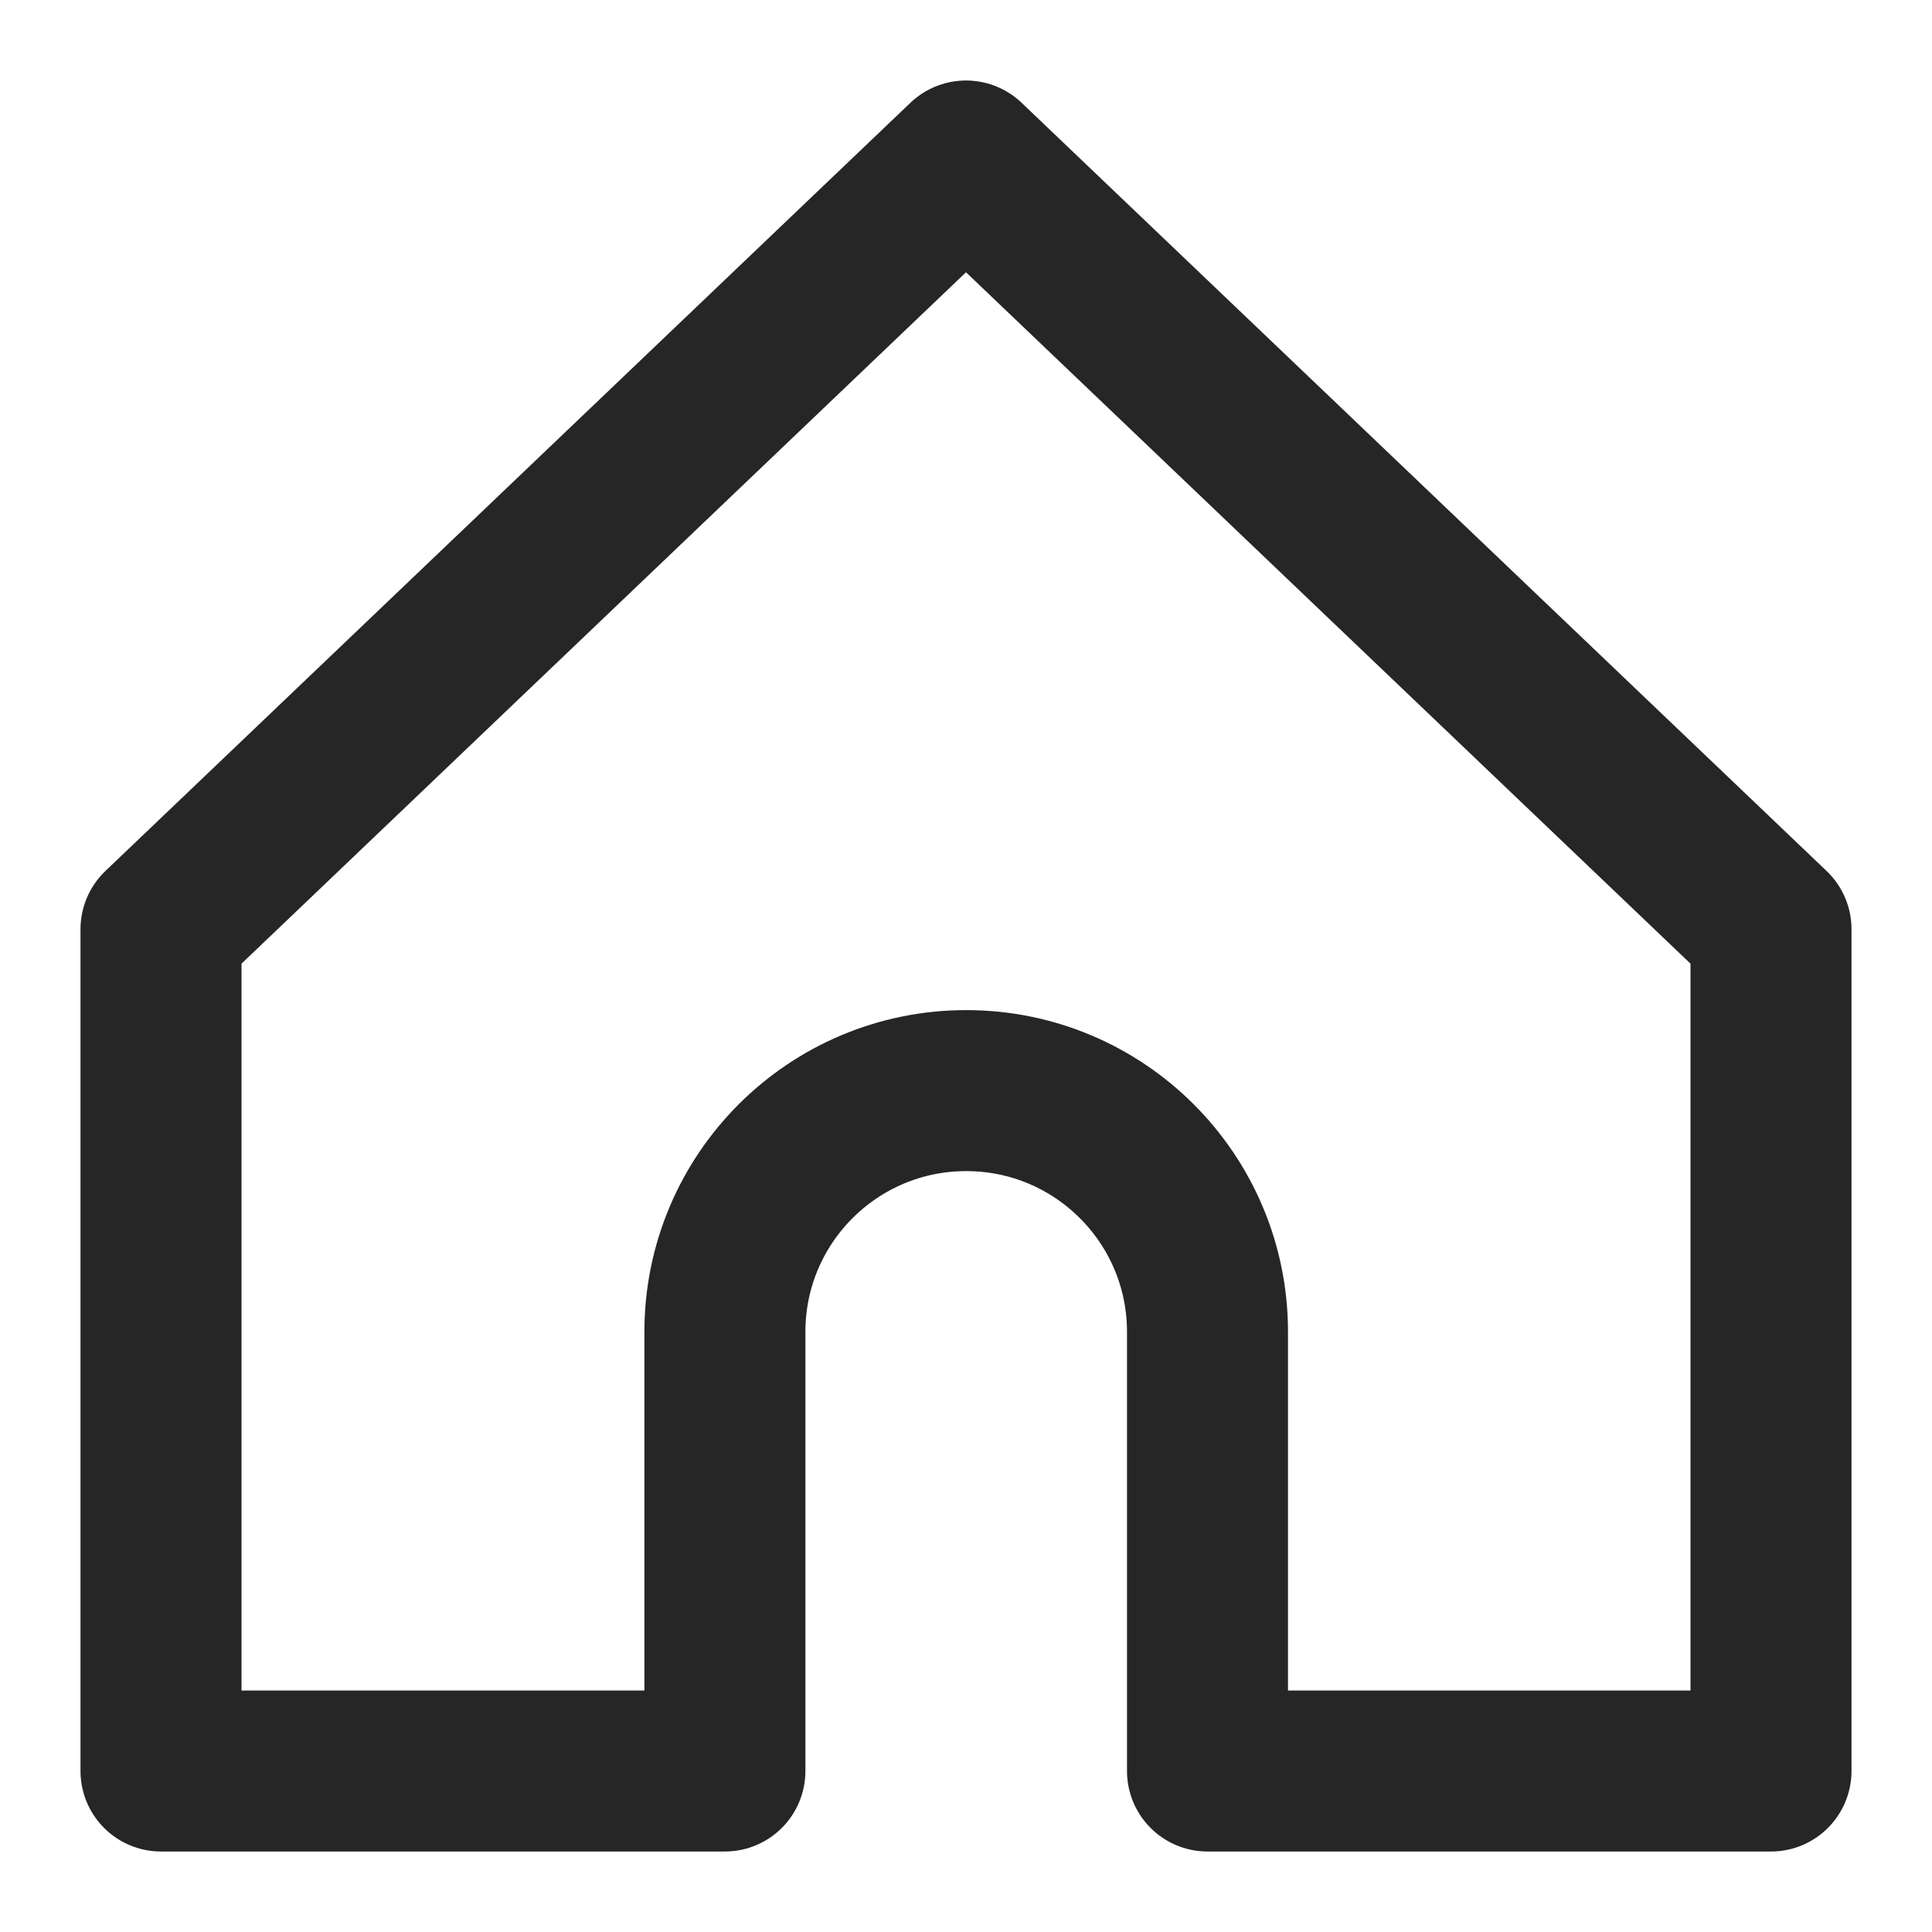
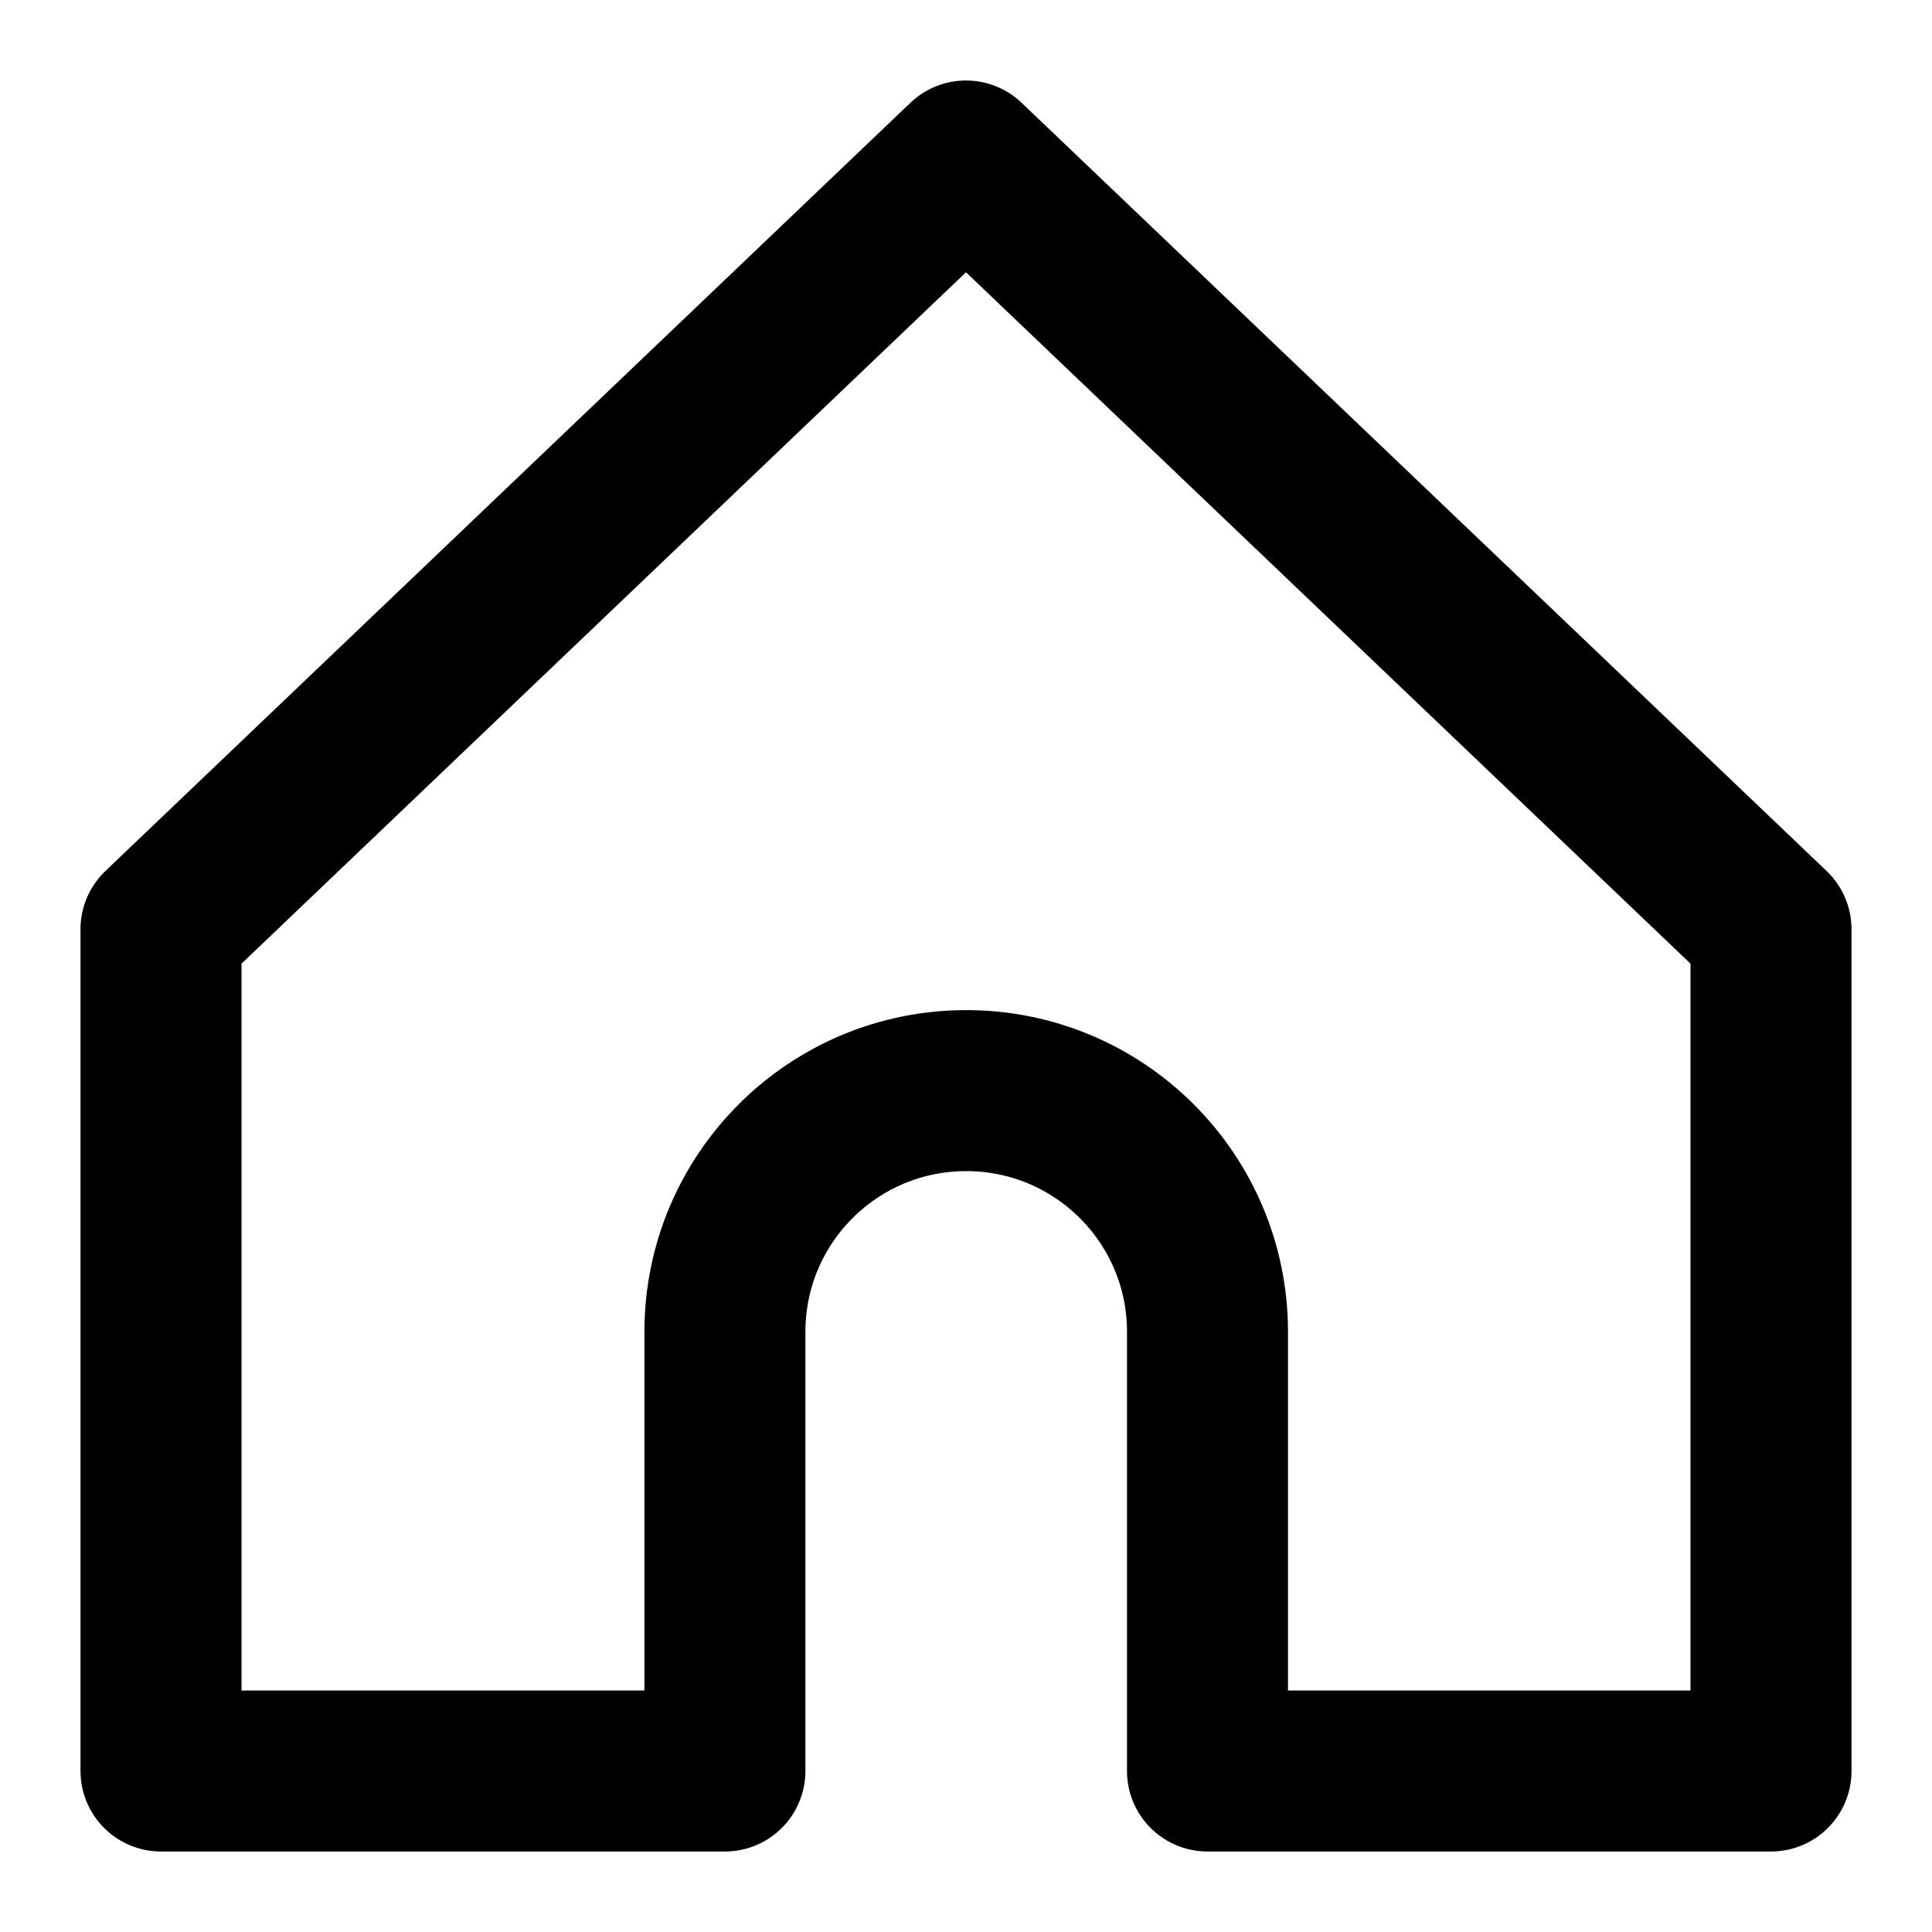
- <svg color="rgb(38, 38, 38)" fill="rgb(38, 38, 38)" height="24" role="img" viewBox="0 0 24 24" width="24">
+ <svg fill="currentcolor" height="1em" role="img" viewBox="0 0 24 24" width="1em">
  <path d="M9.005 16.545a2.997 2.997 0 0 1 2.997-2.997A2.997 2.997 0 0 1 15 16.545V22h7V11.543L12 2 2 11.543V22h7.005Z" fill="none" stroke="currentColor" stroke-linejoin="round" stroke-width="2" />
</svg>
